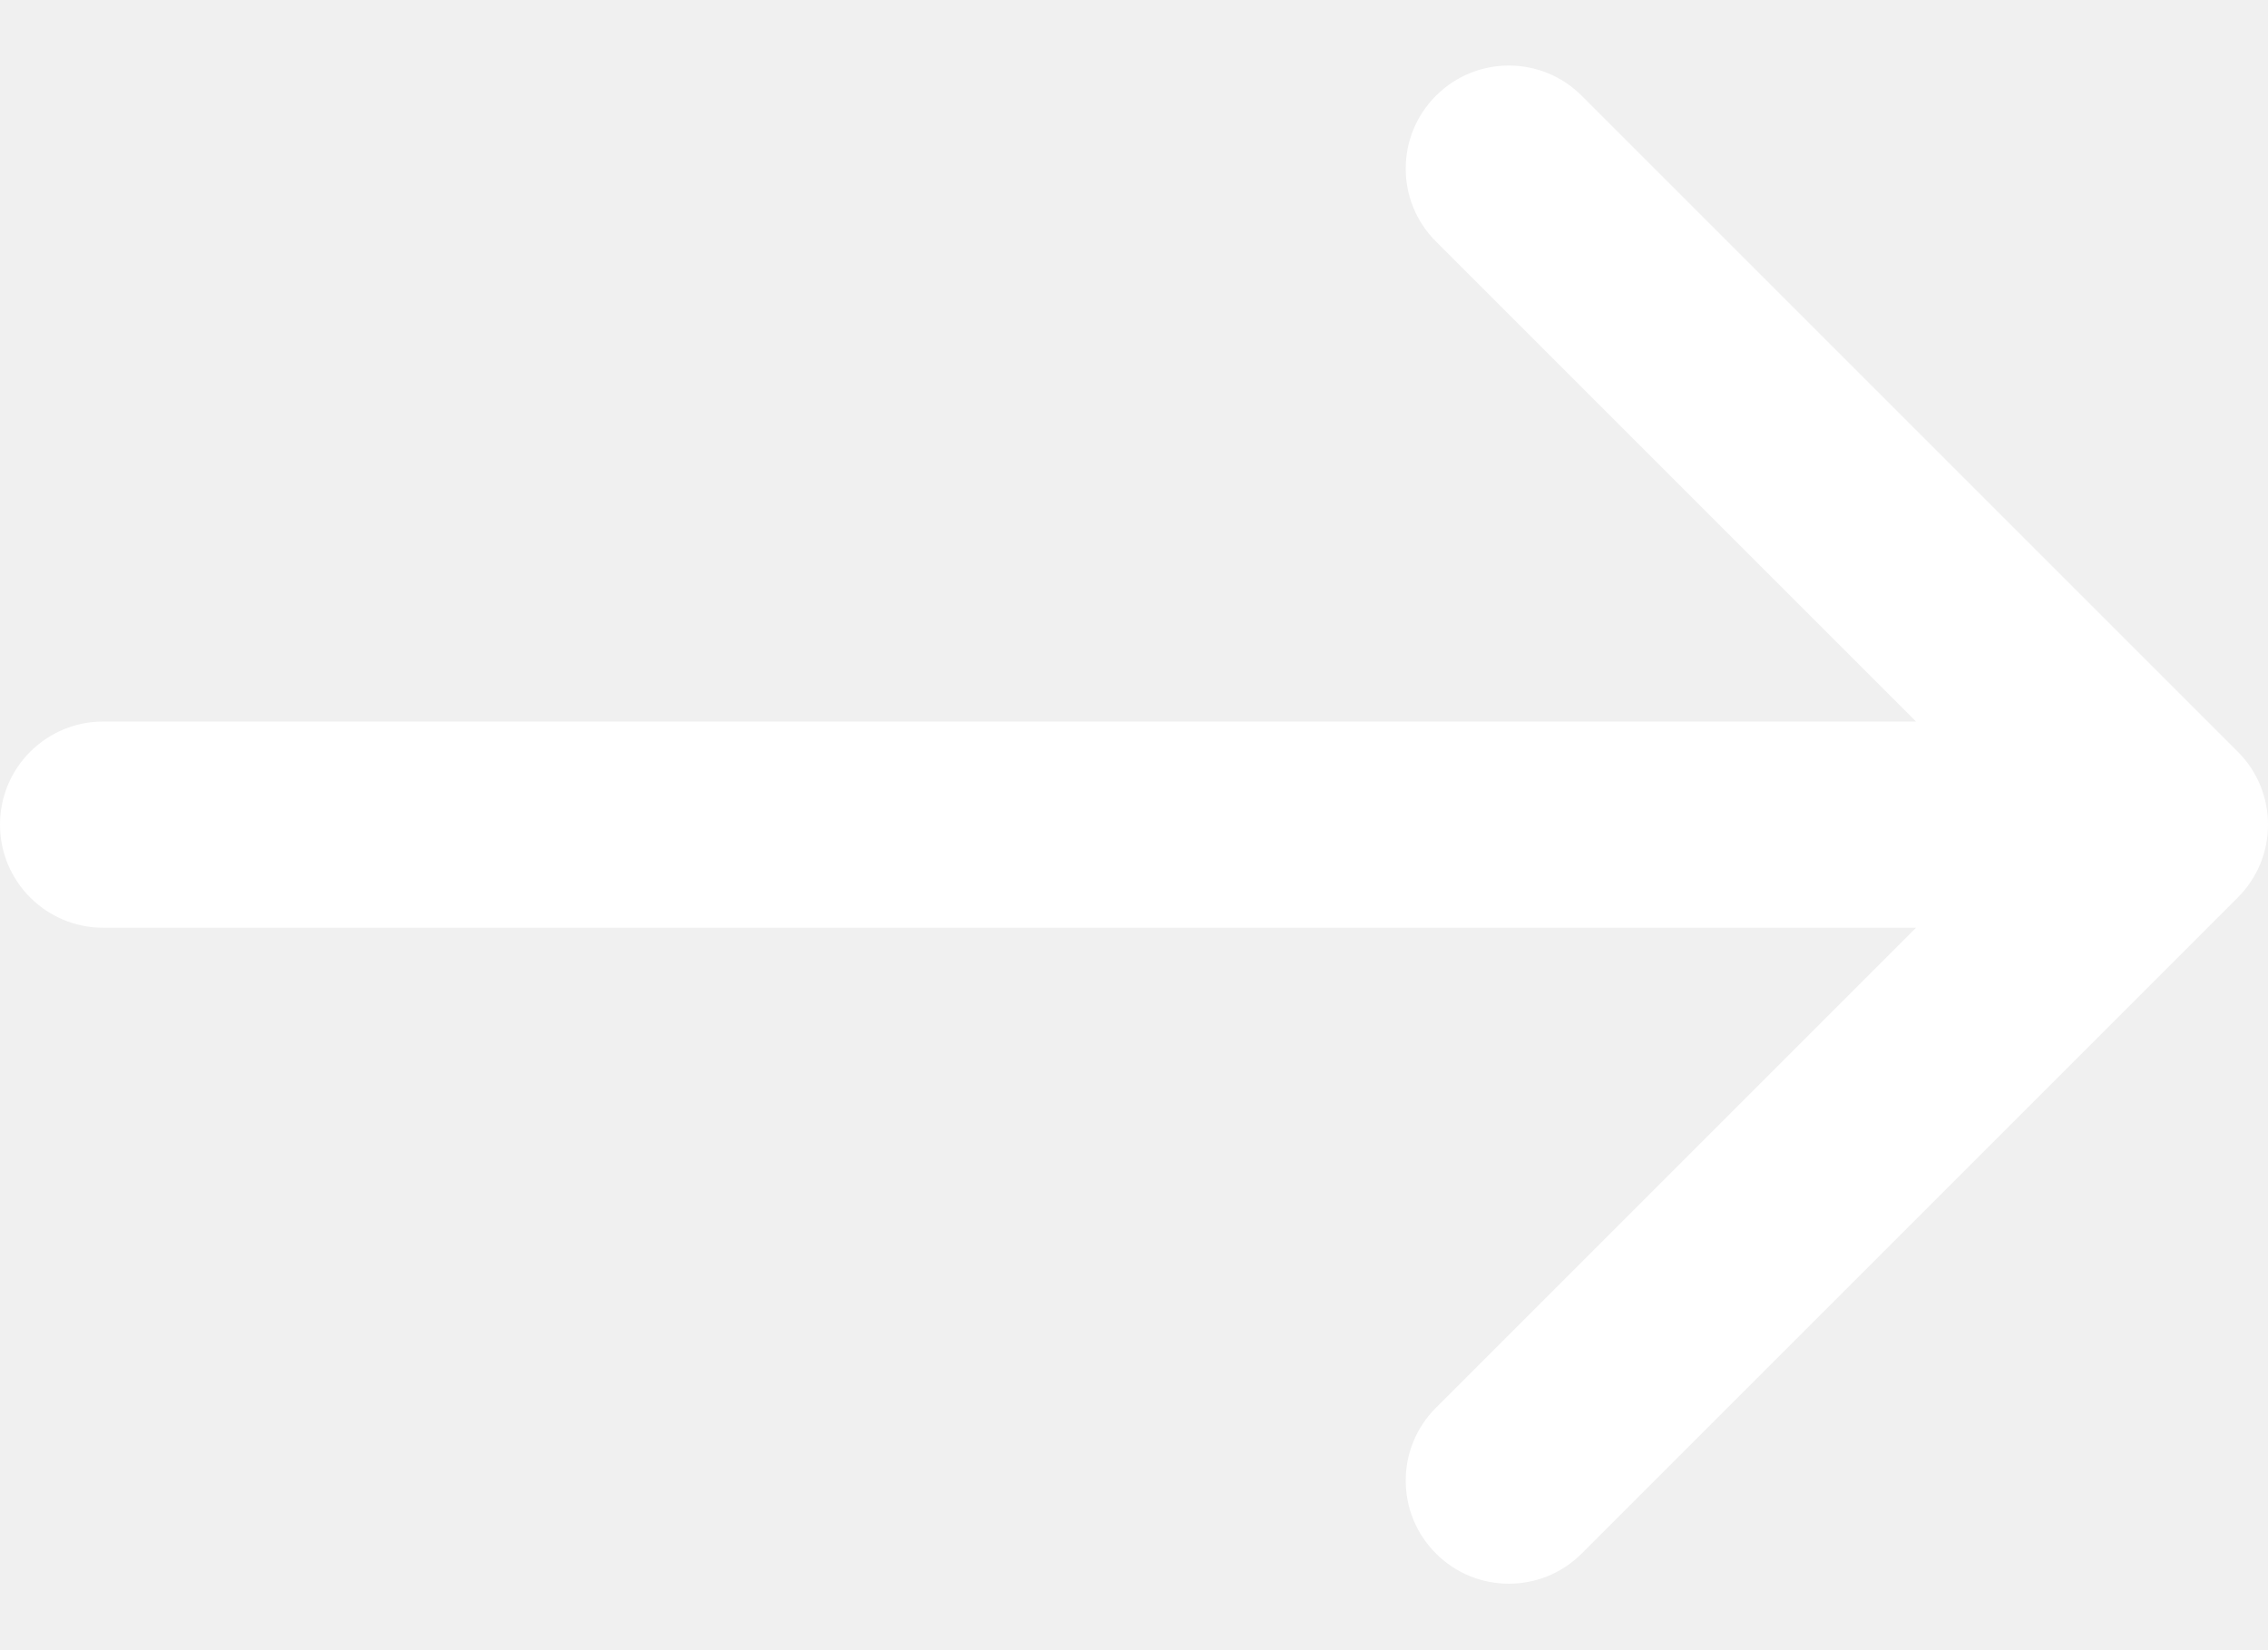
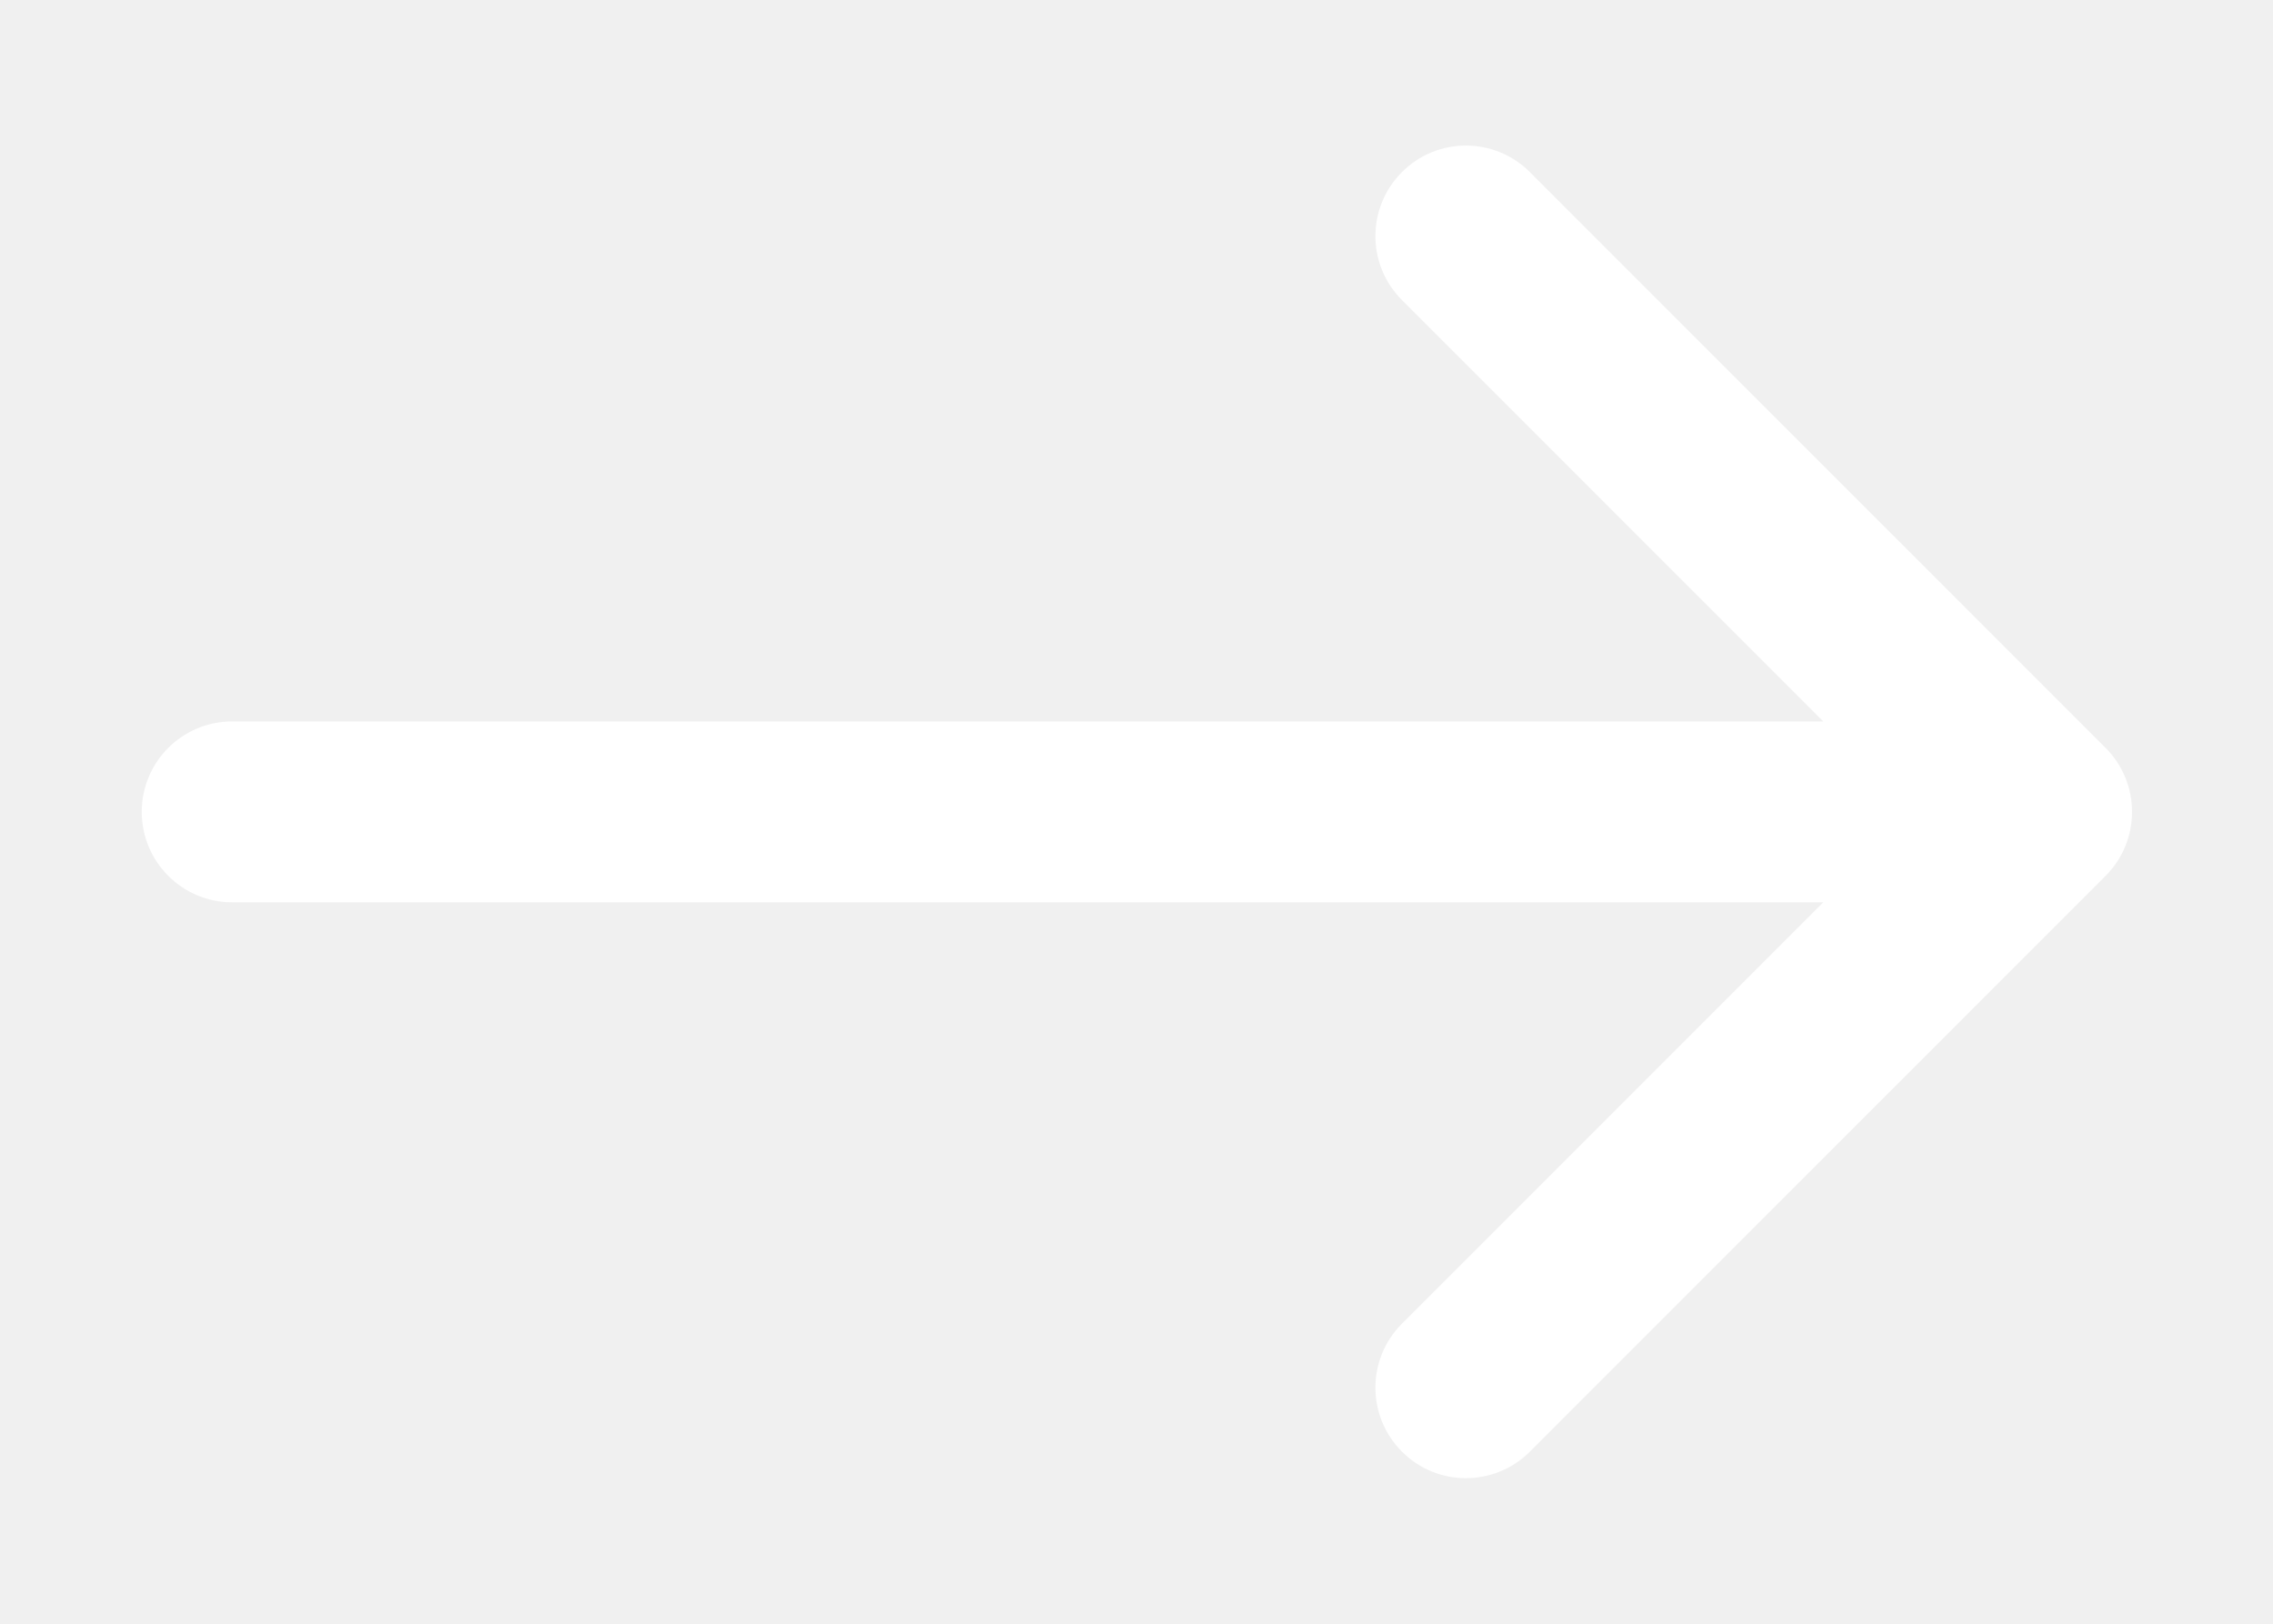
- <svg xmlns="http://www.w3.org/2000/svg" width="22" height="16" viewBox="0 0 22 16" fill="none">
-   <path d="M1 7C0.448 7 0 7.448 0 8C0 8.552 0.448 9 1 9V7ZM21.707 8.707C22.098 8.317 22.098 7.683 21.707 7.293L15.343 0.929C14.953 0.538 14.319 0.538 13.929 0.929C13.538 1.319 13.538 1.953 13.929 2.343L19.586 8L13.929 13.657C13.538 14.047 13.538 14.681 13.929 15.071C14.319 15.462 14.953 15.462 15.343 15.071L21.707 8.707ZM1 9H21V7H1V9Z" fill="white" />
+ <svg xmlns="http://www.w3.org/2000/svg" width="14" height="10" viewBox="0 0 14 10" fill="none">
+   <path d="M1.43 4.443C1.123 4.443 0.873 4.692 0.873 5C0.873 5.308 1.123 5.557 1.43 5.557V4.443ZM12.969 5.394C13.186 5.176 13.186 4.824 12.969 4.606L9.423 1.06C9.205 0.842 8.852 0.842 8.635 1.06C8.417 1.278 8.417 1.63 8.635 1.848L11.787 5L8.635 8.152C8.417 8.37 8.417 8.722 8.635 8.94C8.852 9.158 9.205 9.158 9.423 8.94L12.969 5.394ZM1.43 5.557H12.575V4.443H1.43V5.557Z" fill="white" />
</svg>
